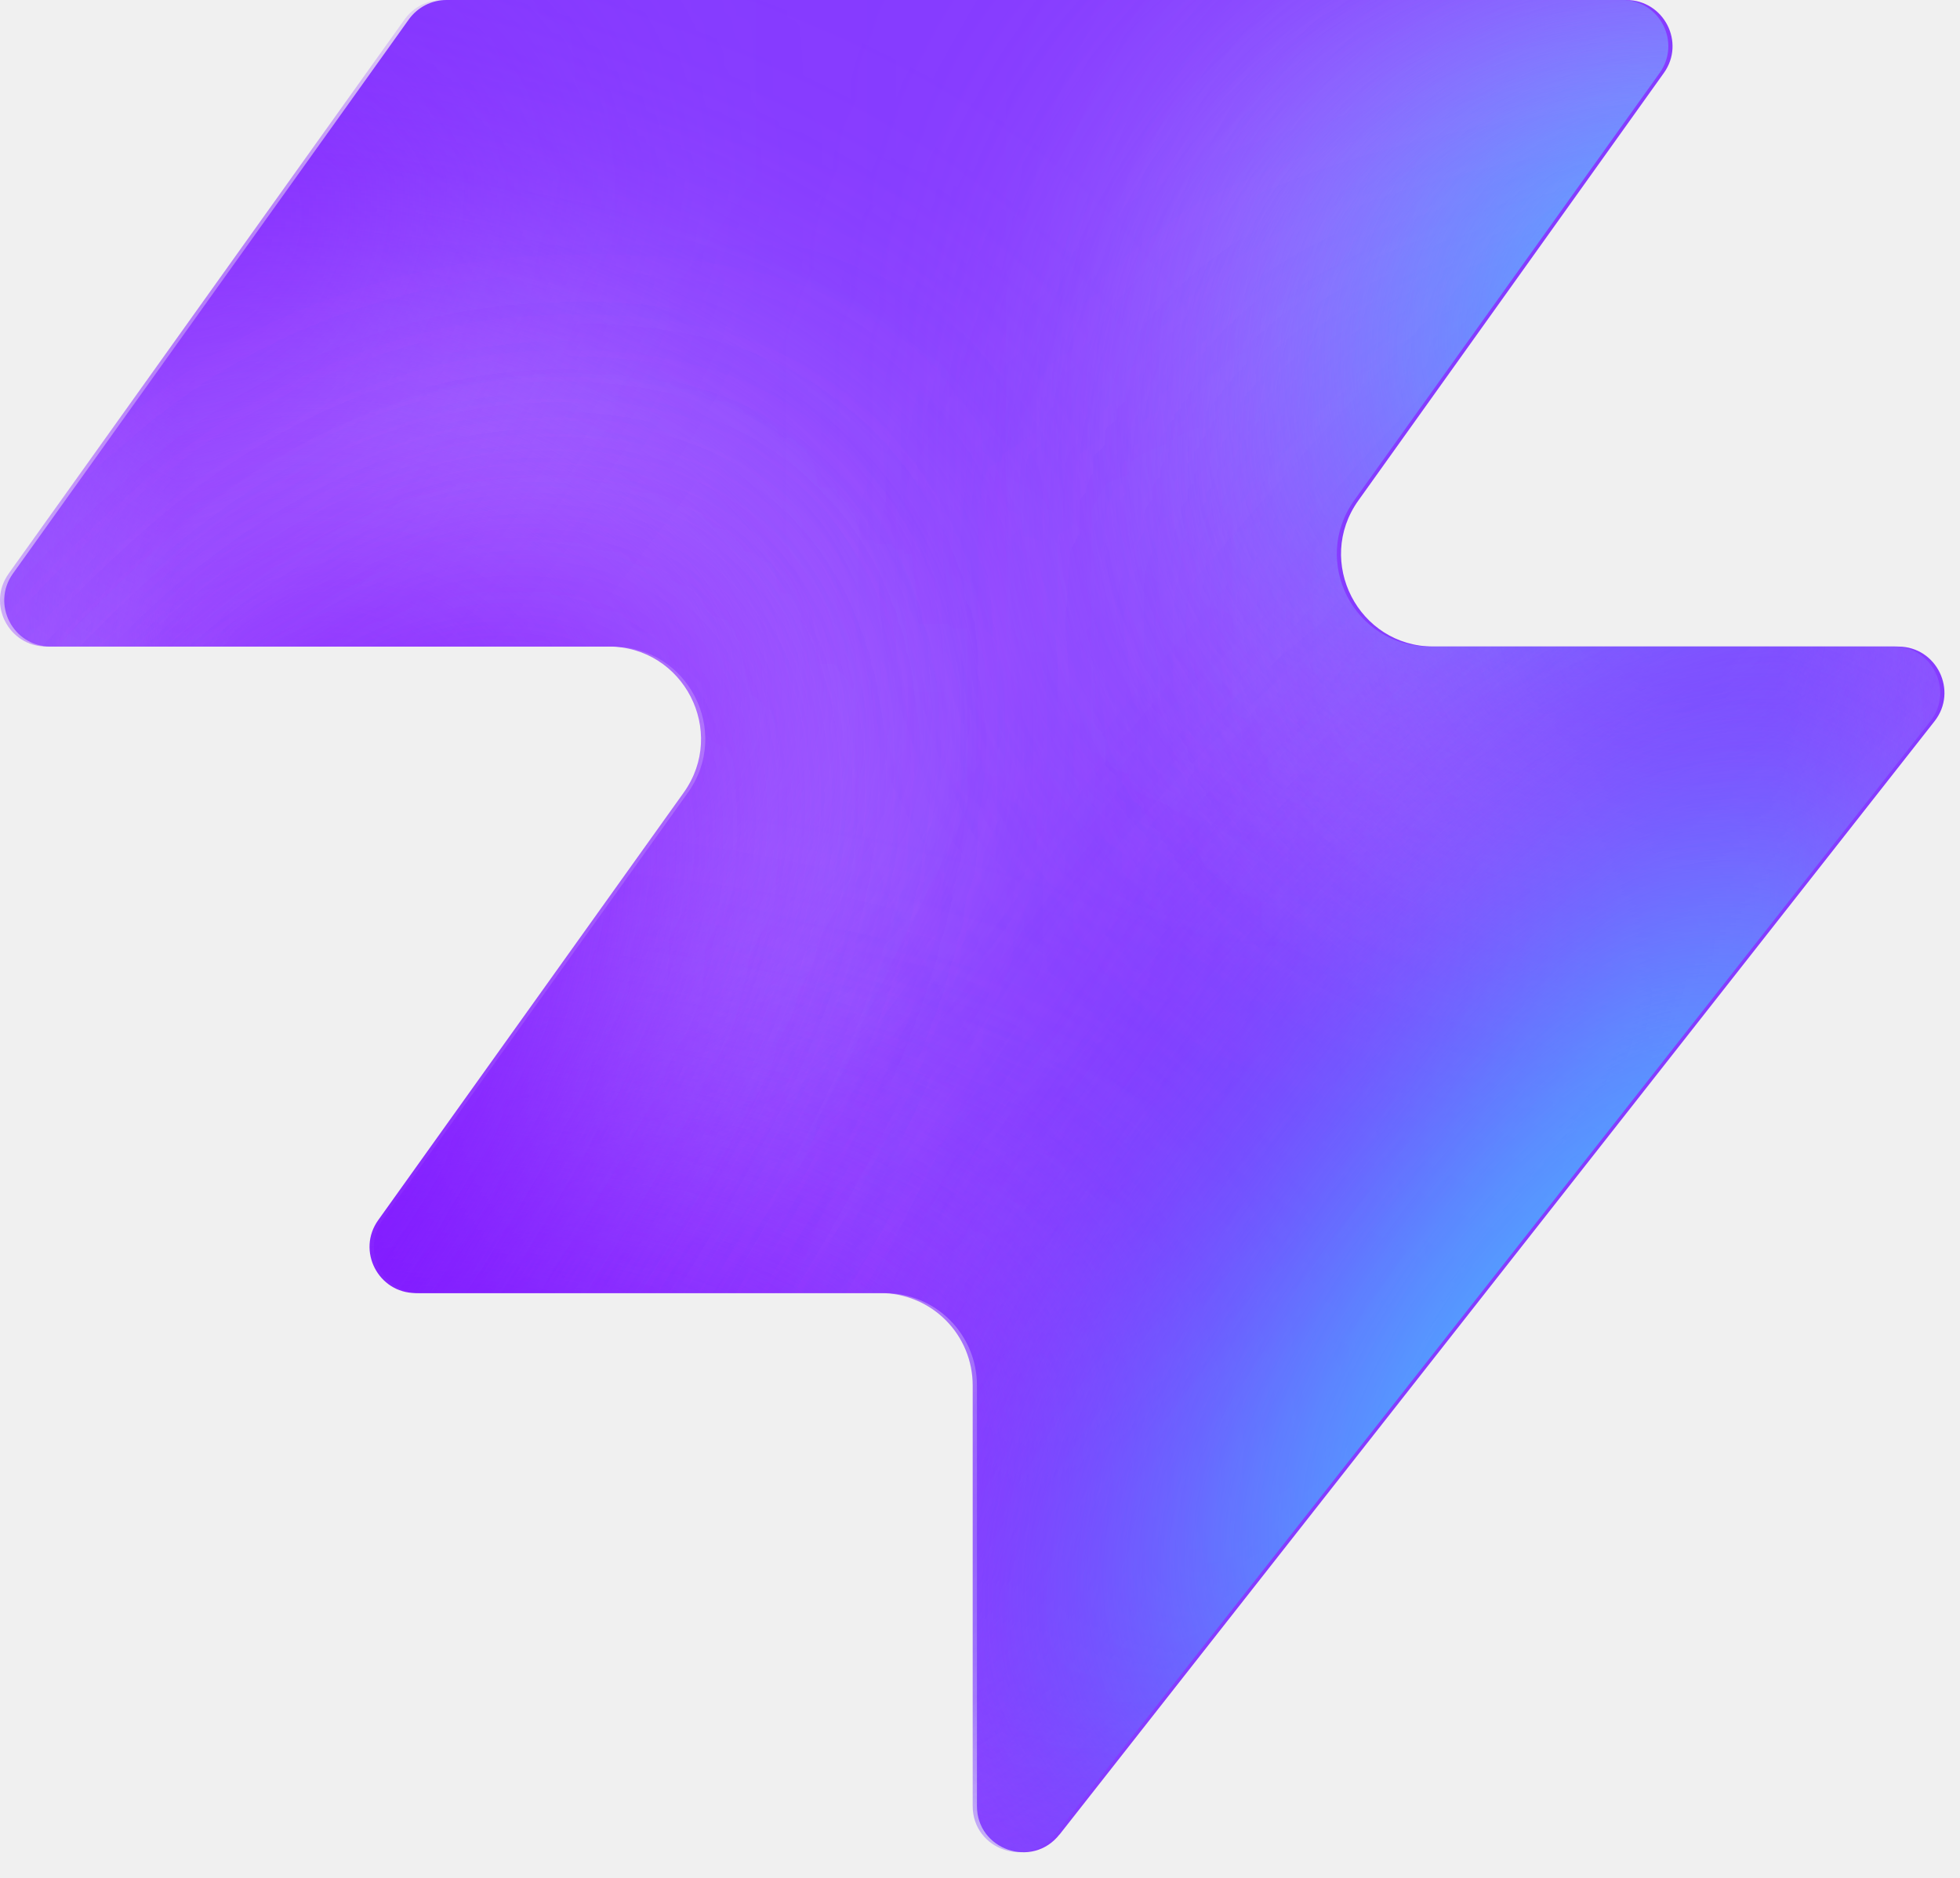
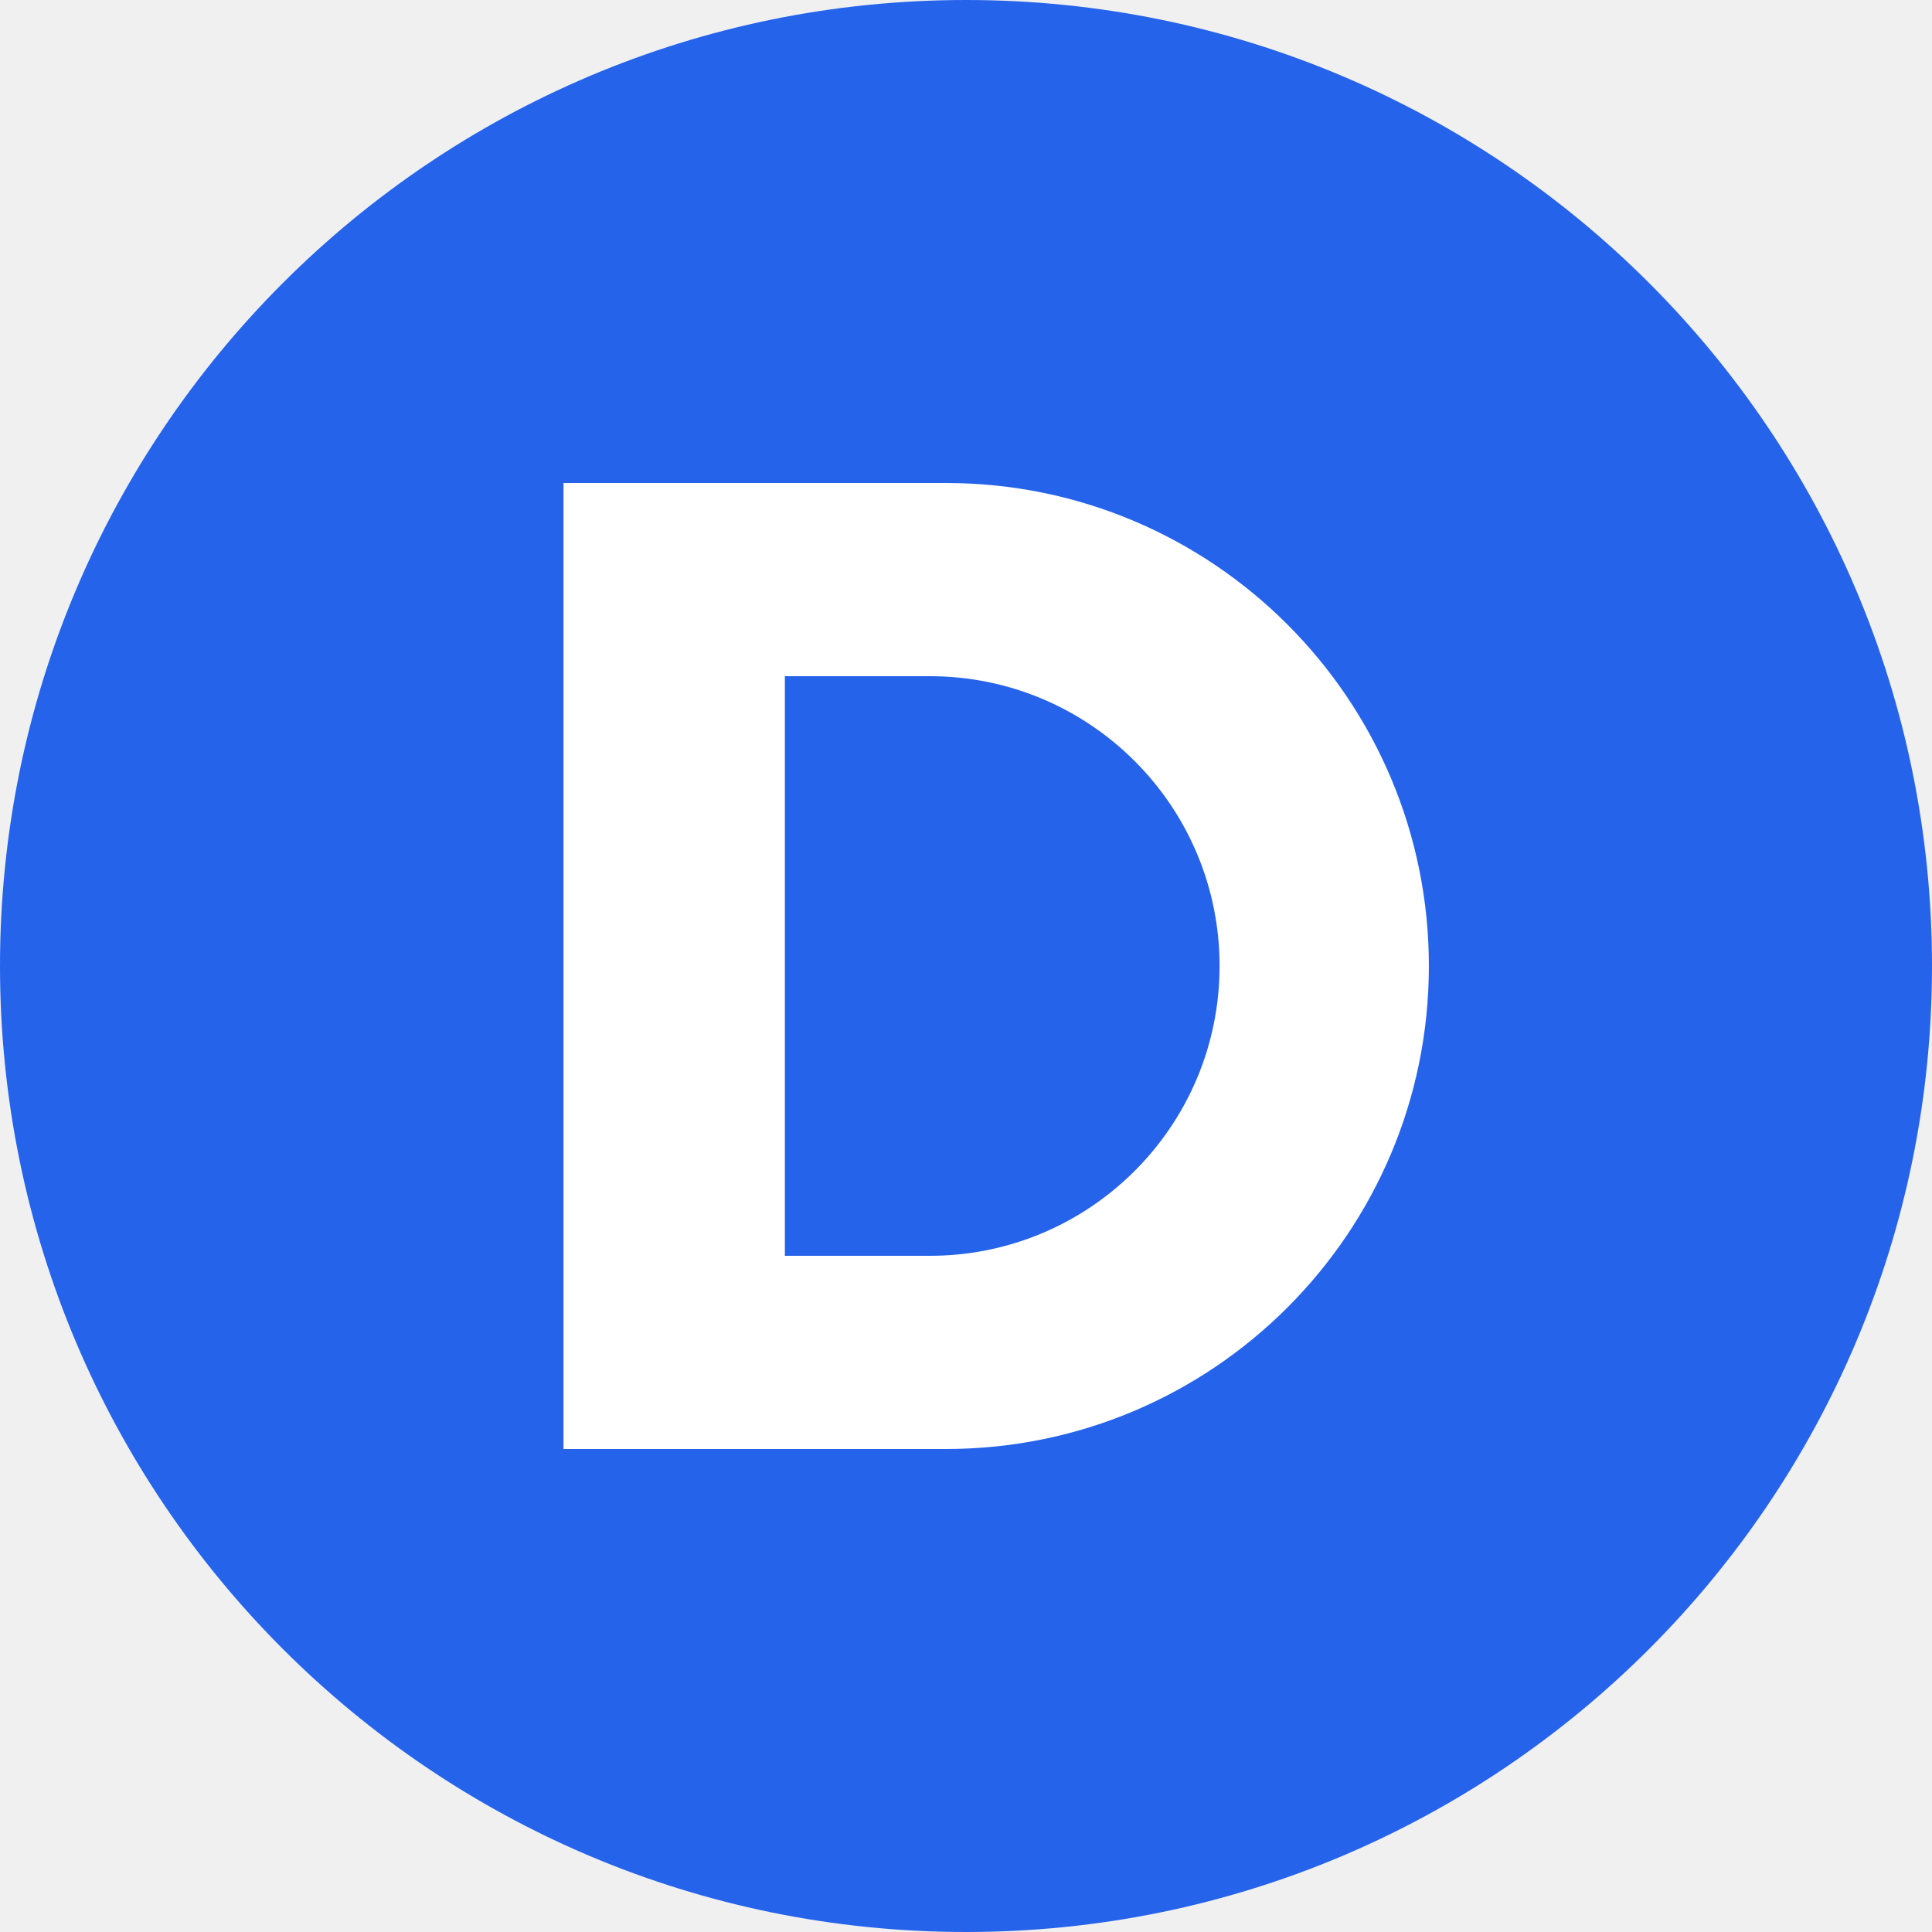
- <svg xmlns="http://www.w3.org/2000/svg" width="48" height="46" fill="none" viewBox="0 0 48 46">
-   <path fill="#863bff" d="M25.946 44.938c-.664.845-2.021.375-2.021-.698V33.937a2.26 2.26 0 0 0-2.262-2.262H10.287c-.92 0-1.456-1.04-.92-1.788l7.48-10.471c1.07-1.497 0-3.578-1.842-3.578H1.237c-.92 0-1.456-1.04-.92-1.788L10.013.474c.214-.297.556-.474.92-.474h28.894c.92 0 1.456 1.04.92 1.788l-7.48 10.471c-1.07 1.498 0 3.579 1.842 3.579h11.377c.943 0 1.473 1.088.89 1.83L25.947 44.94z" style="fill:#863bff;fill:color(display-p3 .525 .23 1);fill-opacity:1" />
-   <mask id="a" width="48" height="46" x="0" y="0" maskUnits="userSpaceOnUse" style="mask-type:alpha">
-     <path fill="#000" d="M25.842 44.938c-.664.844-2.021.375-2.021-.698V33.937a2.26 2.26 0 0 0-2.262-2.262H10.183c-.92 0-1.456-1.04-.92-1.788l7.48-10.471c1.07-1.498 0-3.579-1.842-3.579H1.133c-.92 0-1.456-1.04-.92-1.787L9.91.473c.214-.297.556-.474.92-.474h28.894c.92 0 1.456 1.04.92 1.788l-7.48 10.471c-1.07 1.498 0 3.578 1.842 3.578h11.377c.943 0 1.473 1.088.89 1.832L25.843 44.94z" style="fill:#000;fill-opacity:1" />
-   </mask>
-   <g mask="url(#a)">
-     <g filter="url(#b)">
-       <ellipse cx="5.508" cy="14.704" fill="#ede6ff" rx="5.508" ry="14.704" style="fill:#ede6ff;fill:color(display-p3 .927 .903 1);fill-opacity:1" transform="matrix(.00324 1 1 -.00324 -4.47 31.516)" />
-     </g>
-     <g filter="url(#c)">
-       <ellipse cx="10.399" cy="29.851" fill="#ede6ff" rx="10.399" ry="29.851" style="fill:#ede6ff;fill:color(display-p3 .927 .903 1);fill-opacity:1" transform="matrix(.00324 1 1 -.00324 -39.328 7.883)" />
-     </g>
-     <g filter="url(#d)">
-       <ellipse cx="5.508" cy="30.487" fill="#7e14ff" rx="5.508" ry="30.487" style="fill:#7e14ff;fill:color(display-p3 .492 .077 1);fill-opacity:1" transform="rotate(89.814 -25.913 -14.639)scale(1 -1)" />
-     </g>
-     <g filter="url(#e)">
-       <ellipse cx="5.508" cy="30.599" fill="#7e14ff" rx="5.508" ry="30.599" style="fill:#7e14ff;fill:color(display-p3 .492 .077 1);fill-opacity:1" transform="rotate(89.814 -32.644 -3.334)scale(1 -1)" />
-     </g>
-     <g filter="url(#f)">
-       <ellipse cx="5.508" cy="30.599" fill="#7e14ff" rx="5.508" ry="30.599" style="fill:#7e14ff;fill:color(display-p3 .492 .077 1);fill-opacity:1" transform="matrix(.00324 1 1 -.00324 -34.34 30.47)" />
-     </g>
-     <g filter="url(#g)">
-       <ellipse cx="14.072" cy="22.078" fill="#ede6ff" rx="14.072" ry="22.078" style="fill:#ede6ff;fill:color(display-p3 .927 .903 1);fill-opacity:1" transform="rotate(93.35 24.506 48.493)scale(-1 1)" />
-     </g>
-     <g filter="url(#h)">
-       <ellipse cx="3.47" cy="21.501" fill="#7e14ff" rx="3.47" ry="21.501" style="fill:#7e14ff;fill:color(display-p3 .492 .077 1);fill-opacity:1" transform="rotate(89.009 28.708 47.59)scale(-1 1)" />
-     </g>
-     <g filter="url(#i)">
-       <ellipse cx="3.47" cy="21.501" fill="#7e14ff" rx="3.47" ry="21.501" style="fill:#7e14ff;fill:color(display-p3 .492 .077 1);fill-opacity:1" transform="rotate(89.009 28.708 47.59)scale(-1 1)" />
-     </g>
-     <g filter="url(#j)">
-       <ellipse cx=".387" cy="8.972" fill="#7e14ff" rx="4.407" ry="29.108" style="fill:#7e14ff;fill:color(display-p3 .492 .077 1);fill-opacity:1" transform="rotate(39.51 .387 8.972)" />
-     </g>
-     <g filter="url(#k)">
-       <ellipse cx="47.523" cy="-6.092" fill="#7e14ff" rx="4.407" ry="29.108" style="fill:#7e14ff;fill:color(display-p3 .492 .077 1);fill-opacity:1" transform="rotate(37.892 47.523 -6.092)" />
-     </g>
-     <g filter="url(#l)">
-       <ellipse cx="41.412" cy="6.333" fill="#47bfff" rx="5.971" ry="9.665" style="fill:#47bfff;fill:color(display-p3 .28 .748 1);fill-opacity:1" transform="rotate(37.892 41.412 6.333)" />
-     </g>
-     <g filter="url(#m)">
-       <ellipse cx="-1.879" cy="38.332" fill="#7e14ff" rx="4.407" ry="29.108" style="fill:#7e14ff;fill:color(display-p3 .492 .077 1);fill-opacity:1" transform="rotate(37.892 -1.88 38.332)" />
-     </g>
-     <g filter="url(#n)">
-       <ellipse cx="-1.879" cy="38.332" fill="#7e14ff" rx="4.407" ry="29.108" style="fill:#7e14ff;fill:color(display-p3 .492 .077 1);fill-opacity:1" transform="rotate(37.892 -1.88 38.332)" />
-     </g>
-     <g filter="url(#o)">
-       <ellipse cx="35.651" cy="29.907" fill="#7e14ff" rx="4.407" ry="29.108" style="fill:#7e14ff;fill:color(display-p3 .492 .077 1);fill-opacity:1" transform="rotate(37.892 35.651 29.907)" />
-     </g>
-     <g filter="url(#p)">
-       <ellipse cx="38.418" cy="32.4" fill="#47bfff" rx="5.971" ry="15.297" style="fill:#47bfff;fill:color(display-p3 .28 .748 1);fill-opacity:1" transform="rotate(37.892 38.418 32.4)" />
-     </g>
-   </g>
-   <defs>
-     <filter id="b" width="60.045" height="41.654" x="-19.77" y="16.149" color-interpolation-filters="sRGB" filterUnits="userSpaceOnUse">
-       <feFlood flood-opacity="0" result="BackgroundImageFix" />
-       <feBlend in="SourceGraphic" in2="BackgroundImageFix" result="shape" />
-       <feGaussianBlur result="effect1_foregroundBlur_2002_17158" stdDeviation="7.659" />
-     </filter>
-     <filter id="c" width="90.34" height="51.437" x="-54.613" y="-7.533" color-interpolation-filters="sRGB" filterUnits="userSpaceOnUse">
-       <feFlood flood-opacity="0" result="BackgroundImageFix" />
-       <feBlend in="SourceGraphic" in2="BackgroundImageFix" result="shape" />
-       <feGaussianBlur result="effect1_foregroundBlur_2002_17158" stdDeviation="7.659" />
-     </filter>
-     <filter id="d" width="79.355" height="29.4" x="-49.64" y="2.03" color-interpolation-filters="sRGB" filterUnits="userSpaceOnUse">
-       <feFlood flood-opacity="0" result="BackgroundImageFix" />
-       <feBlend in="SourceGraphic" in2="BackgroundImageFix" result="shape" />
-       <feGaussianBlur result="effect1_foregroundBlur_2002_17158" stdDeviation="4.596" />
-     </filter>
-     <filter id="e" width="79.579" height="29.4" x="-45.045" y="20.029" color-interpolation-filters="sRGB" filterUnits="userSpaceOnUse">
-       <feFlood flood-opacity="0" result="BackgroundImageFix" />
-       <feBlend in="SourceGraphic" in2="BackgroundImageFix" result="shape" />
-       <feGaussianBlur result="effect1_foregroundBlur_2002_17158" stdDeviation="4.596" />
-     </filter>
-     <filter id="f" width="79.579" height="29.4" x="-43.513" y="21.178" color-interpolation-filters="sRGB" filterUnits="userSpaceOnUse">
-       <feFlood flood-opacity="0" result="BackgroundImageFix" />
-       <feBlend in="SourceGraphic" in2="BackgroundImageFix" result="shape" />
-       <feGaussianBlur result="effect1_foregroundBlur_2002_17158" stdDeviation="4.596" />
-     </filter>
-     <filter id="g" width="74.749" height="58.852" x="15.756" y="-17.901" color-interpolation-filters="sRGB" filterUnits="userSpaceOnUse">
-       <feFlood flood-opacity="0" result="BackgroundImageFix" />
-       <feBlend in="SourceGraphic" in2="BackgroundImageFix" result="shape" />
-       <feGaussianBlur result="effect1_foregroundBlur_2002_17158" stdDeviation="7.659" />
-     </filter>
-     <filter id="h" width="61.377" height="25.362" x="23.548" y="2.284" color-interpolation-filters="sRGB" filterUnits="userSpaceOnUse">
-       <feFlood flood-opacity="0" result="BackgroundImageFix" />
-       <feBlend in="SourceGraphic" in2="BackgroundImageFix" result="shape" />
-       <feGaussianBlur result="effect1_foregroundBlur_2002_17158" stdDeviation="4.596" />
-     </filter>
-     <filter id="i" width="61.377" height="25.362" x="23.548" y="2.284" color-interpolation-filters="sRGB" filterUnits="userSpaceOnUse">
-       <feFlood flood-opacity="0" result="BackgroundImageFix" />
-       <feBlend in="SourceGraphic" in2="BackgroundImageFix" result="shape" />
-       <feGaussianBlur result="effect1_foregroundBlur_2002_17158" stdDeviation="4.596" />
-     </filter>
-     <filter id="j" width="56.045" height="63.649" x="-27.636" y="-22.853" color-interpolation-filters="sRGB" filterUnits="userSpaceOnUse">
-       <feFlood flood-opacity="0" result="BackgroundImageFix" />
-       <feBlend in="SourceGraphic" in2="BackgroundImageFix" result="shape" />
-       <feGaussianBlur result="effect1_foregroundBlur_2002_17158" stdDeviation="4.596" />
-     </filter>
-     <filter id="k" width="54.814" height="64.646" x="20.116" y="-38.415" color-interpolation-filters="sRGB" filterUnits="userSpaceOnUse">
-       <feFlood flood-opacity="0" result="BackgroundImageFix" />
-       <feBlend in="SourceGraphic" in2="BackgroundImageFix" result="shape" />
-       <feGaussianBlur result="effect1_foregroundBlur_2002_17158" stdDeviation="4.596" />
-     </filter>
-     <filter id="l" width="33.541" height="35.313" x="24.641" y="-11.323" color-interpolation-filters="sRGB" filterUnits="userSpaceOnUse">
-       <feFlood flood-opacity="0" result="BackgroundImageFix" />
-       <feBlend in="SourceGraphic" in2="BackgroundImageFix" result="shape" />
-       <feGaussianBlur result="effect1_foregroundBlur_2002_17158" stdDeviation="4.596" />
-     </filter>
-     <filter id="m" width="54.814" height="64.646" x="-29.286" y="6.009" color-interpolation-filters="sRGB" filterUnits="userSpaceOnUse">
-       <feFlood flood-opacity="0" result="BackgroundImageFix" />
-       <feBlend in="SourceGraphic" in2="BackgroundImageFix" result="shape" />
-       <feGaussianBlur result="effect1_foregroundBlur_2002_17158" stdDeviation="4.596" />
-     </filter>
-     <filter id="n" width="54.814" height="64.646" x="-29.286" y="6.009" color-interpolation-filters="sRGB" filterUnits="userSpaceOnUse">
-       <feFlood flood-opacity="0" result="BackgroundImageFix" />
-       <feBlend in="SourceGraphic" in2="BackgroundImageFix" result="shape" />
-       <feGaussianBlur result="effect1_foregroundBlur_2002_17158" stdDeviation="4.596" />
-     </filter>
-     <filter id="o" width="54.814" height="64.646" x="8.244" y="-2.416" color-interpolation-filters="sRGB" filterUnits="userSpaceOnUse">
-       <feFlood flood-opacity="0" result="BackgroundImageFix" />
-       <feBlend in="SourceGraphic" in2="BackgroundImageFix" result="shape" />
-       <feGaussianBlur result="effect1_foregroundBlur_2002_17158" stdDeviation="4.596" />
-     </filter>
-     <filter id="p" width="39.409" height="43.623" x="18.713" y="10.588" color-interpolation-filters="sRGB" filterUnits="userSpaceOnUse">
-       <feFlood flood-opacity="0" result="BackgroundImageFix" />
-       <feBlend in="SourceGraphic" in2="BackgroundImageFix" result="shape" />
-       <feGaussianBlur result="effect1_foregroundBlur_2002_17158" stdDeviation="4.596" />
-     </filter>
-   </defs>
+ <svg xmlns="http://www.w3.org/2000/svg" viewBox="0 0 48 48" width="48" height="48">
+   <circle cx="24" cy="24" r="24" fill="#2563EB" />
+   <path d="M14 12h9.5a12 12 0 0 1 0 24H14V12zm5.5 4.8v14.4h3.6a7.2 7.2 0 0 0 0-14.4h-3.6z" fill="#fff" />
+   <circle cx="23.5" cy="24" r="2.4" fill="#2563EB" />
</svg>
